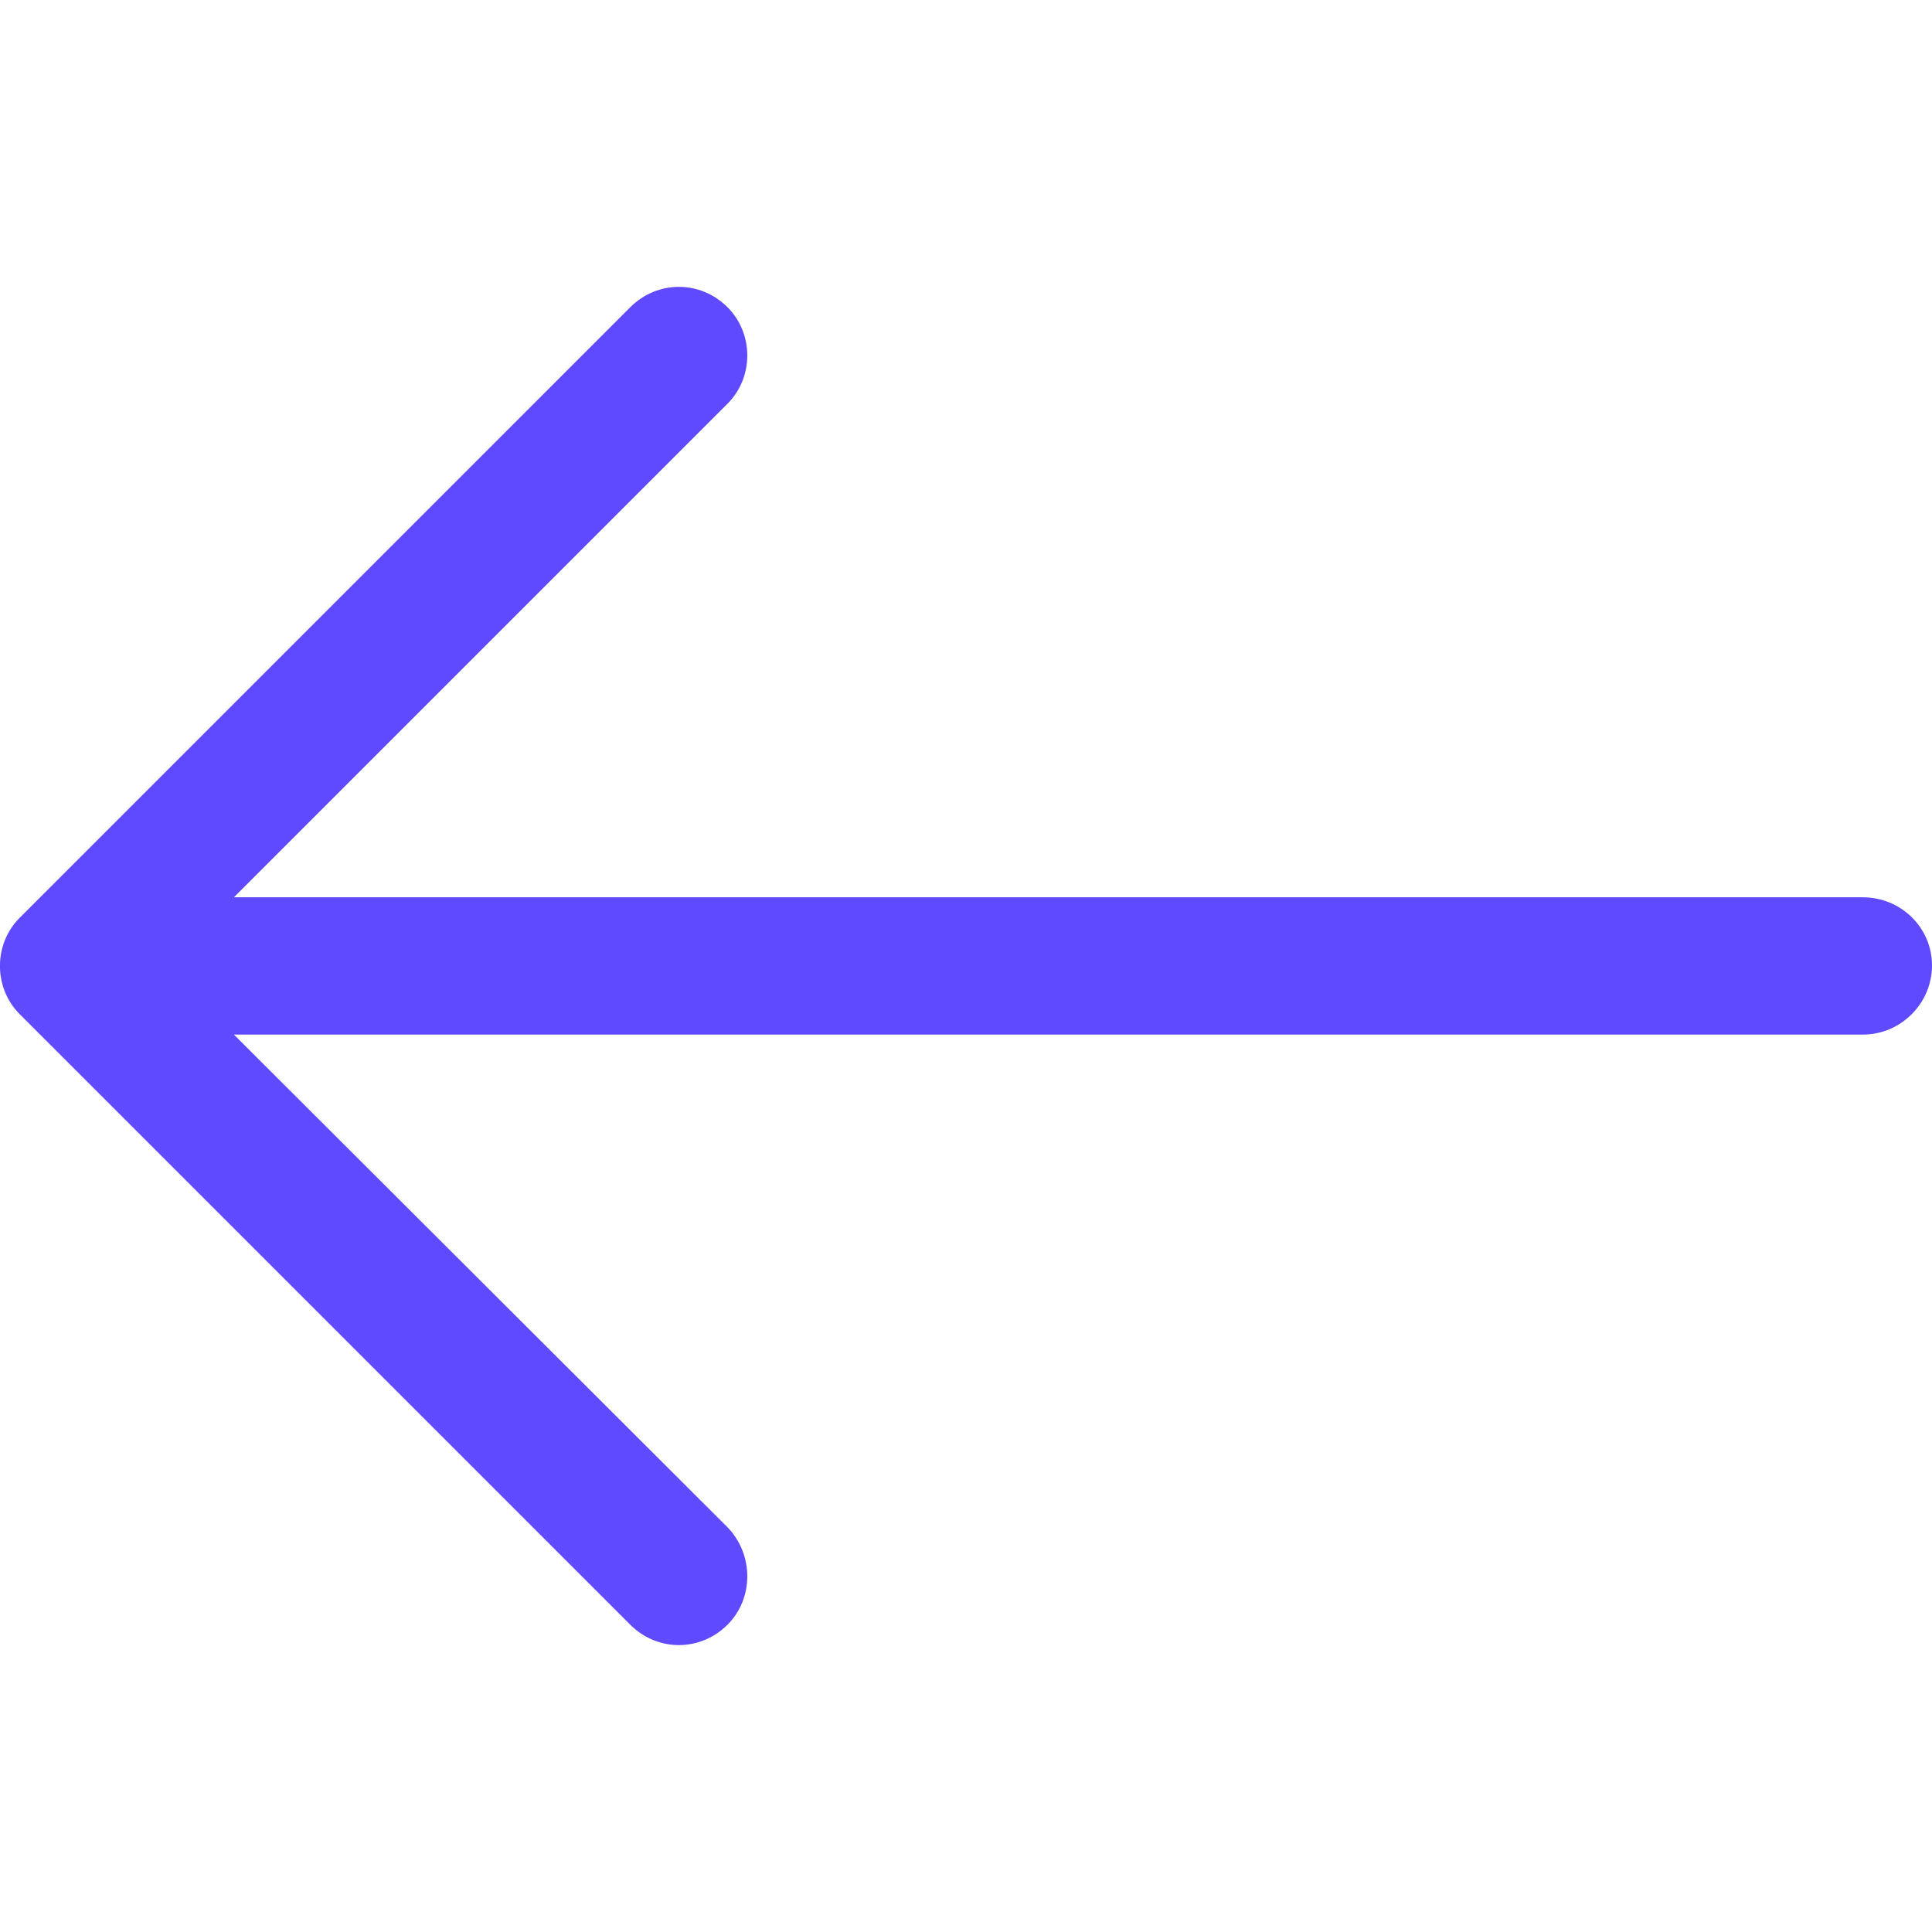
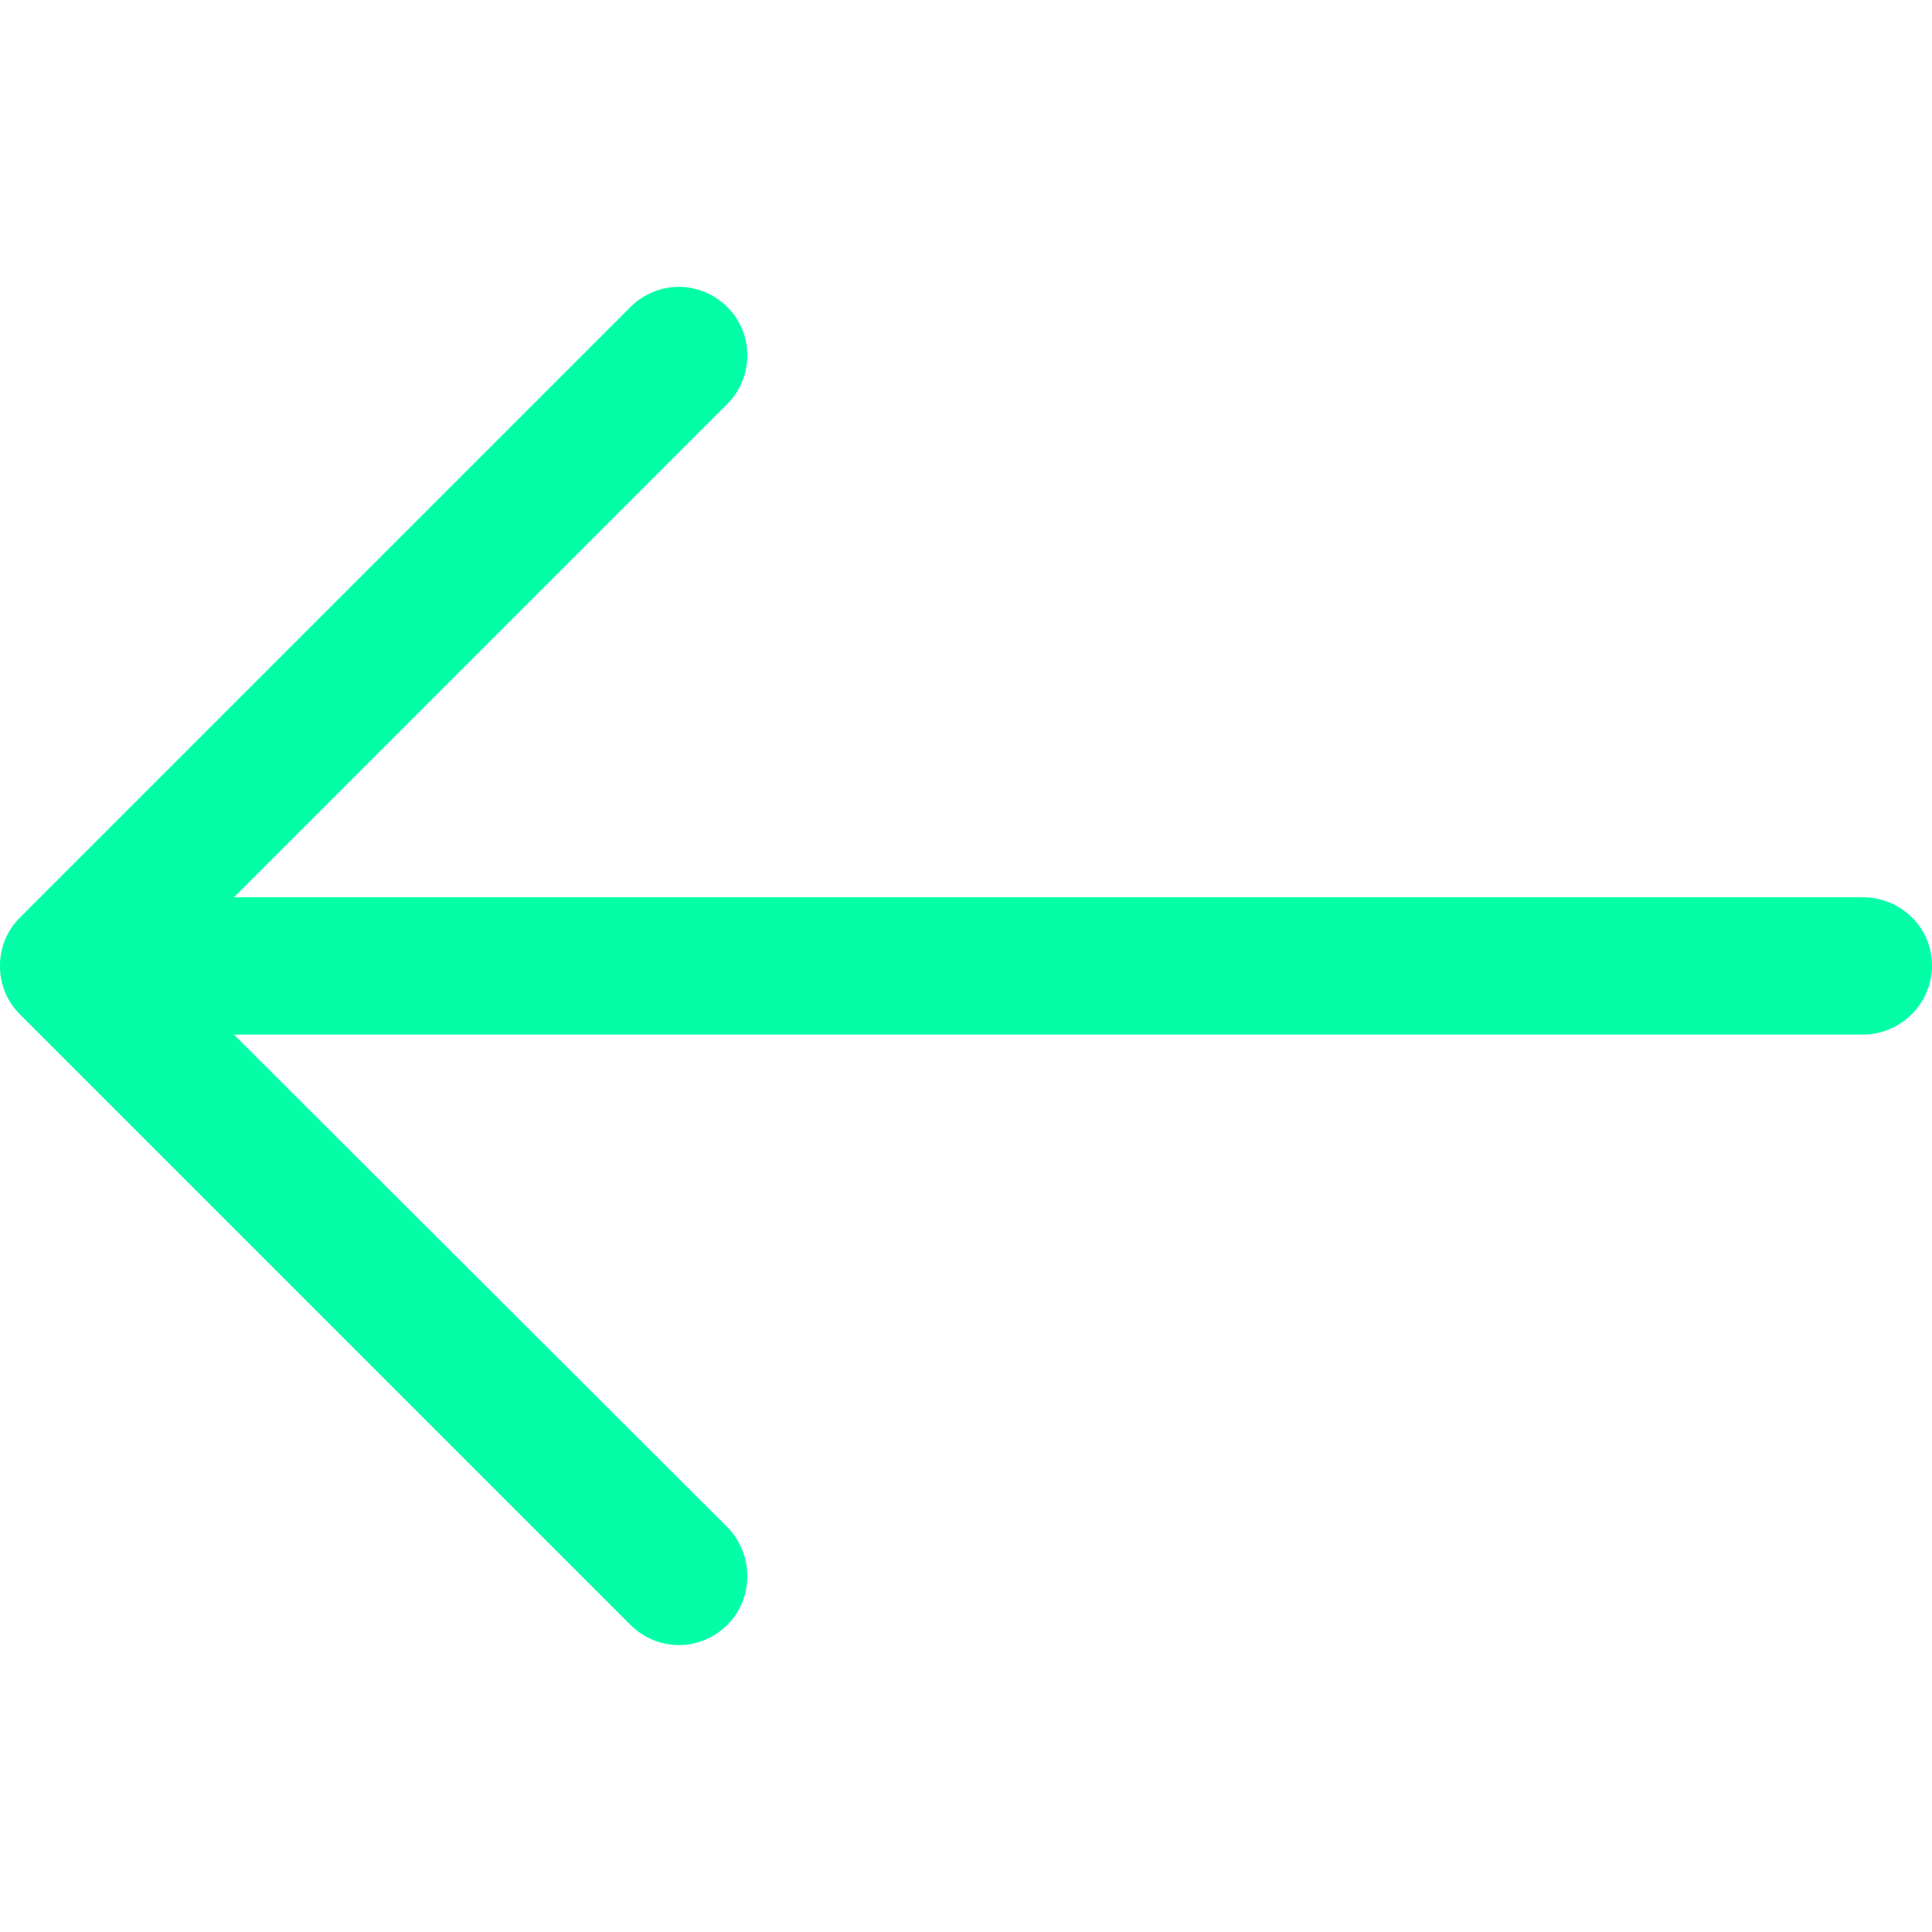
<svg xmlns="http://www.w3.org/2000/svg" version="1.1" id="Capa_1" x="0px" y="0px" viewBox="0 0 31.494 31.494" style="enable-background:new 0 0 31.494 31.494;" xml:space="preserve">
-   <path style="fill:#5F4AFF;" d="M10.273,5.009c0.444-0.444,1.143-0.444,1.587,0c0.429,0.429,0.429,1.143,0,1.571l-8.047,8.047h26.554  c0.619,0,1.127,0.492,1.127,1.111c0,0.619-0.508,1.127-1.127,1.127H3.813l8.047,8.032c0.429,0.444,0.429,1.159,0,1.587  c-0.444,0.444-1.143,0.444-1.587,0l-9.952-9.952c-0.429-0.429-0.429-1.143,0-1.571L10.273,5.009z" />
+   <path style="fill:#02ffa7;" d="M10.273,5.009c0.444-0.444,1.143-0.444,1.587,0c0.429,0.429,0.429,1.143,0,1.571l-8.047,8.047h26.554  c0.619,0,1.127,0.492,1.127,1.111c0,0.619-0.508,1.127-1.127,1.127H3.813l8.047,8.032c0.429,0.444,0.429,1.159,0,1.587  c-0.444,0.444-1.143,0.444-1.587,0l-9.952-9.952c-0.429-0.429-0.429-1.143,0-1.571L10.273,5.009z" />
  <g>
</g>
  <g>
</g>
  <g>
</g>
  <g>
</g>
  <g>
</g>
  <g>
</g>
  <g>
</g>
  <g>
</g>
  <g>
</g>
  <g>
</g>
  <g>
</g>
  <g>
</g>
  <g>
</g>
  <g>
</g>
  <g>
</g>
</svg>
